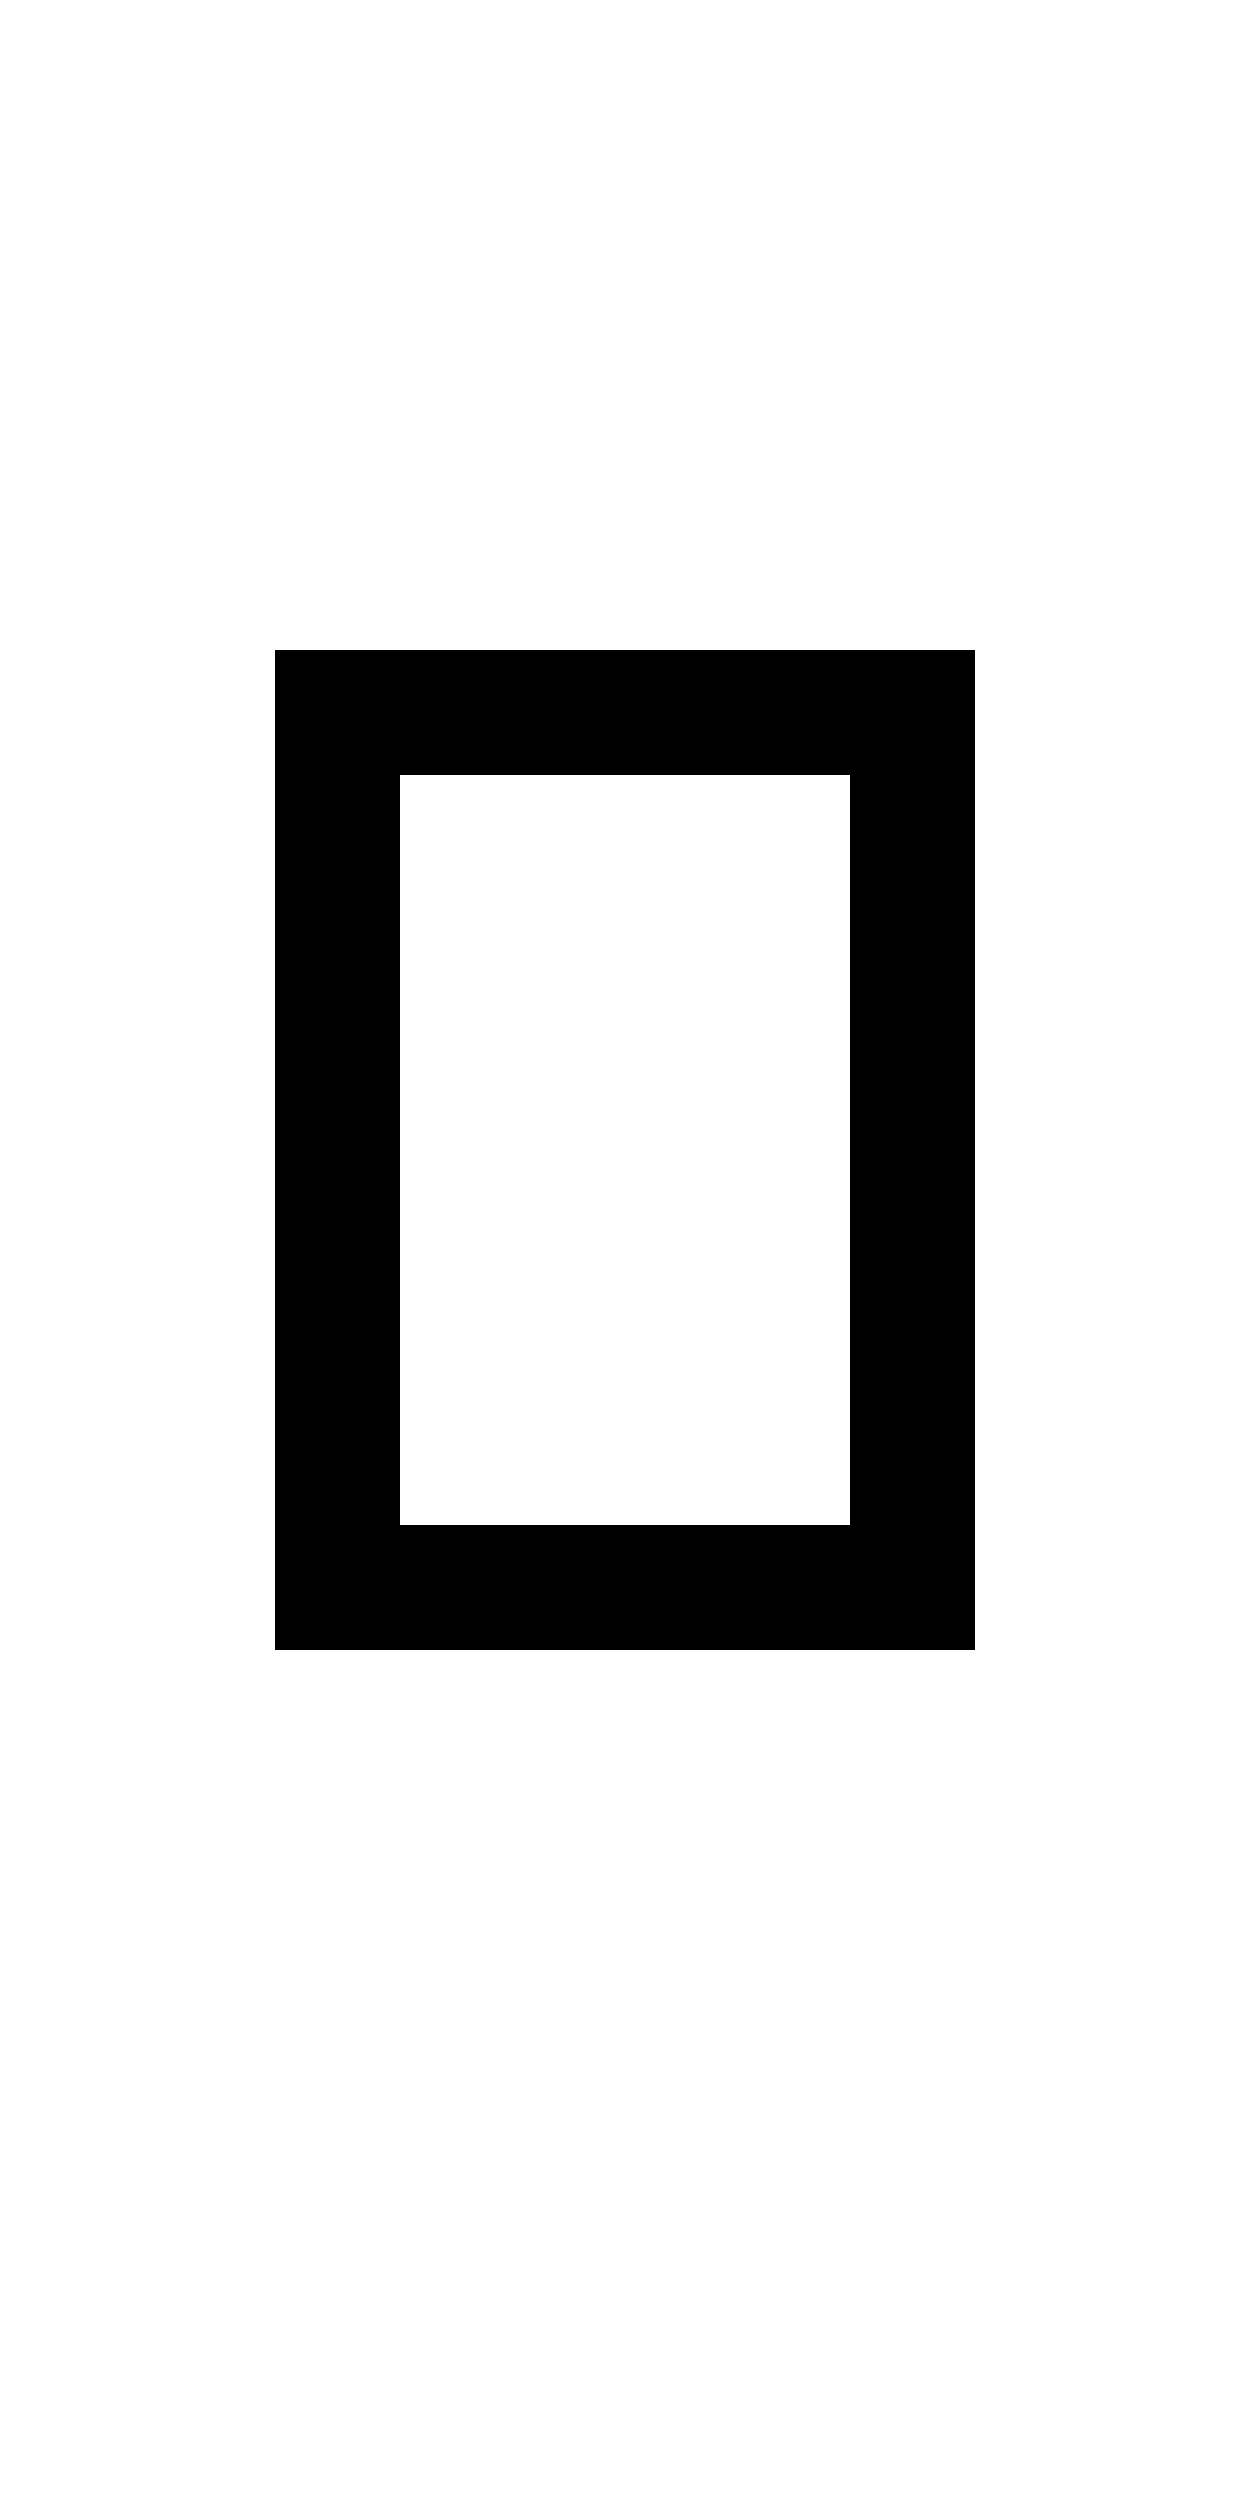
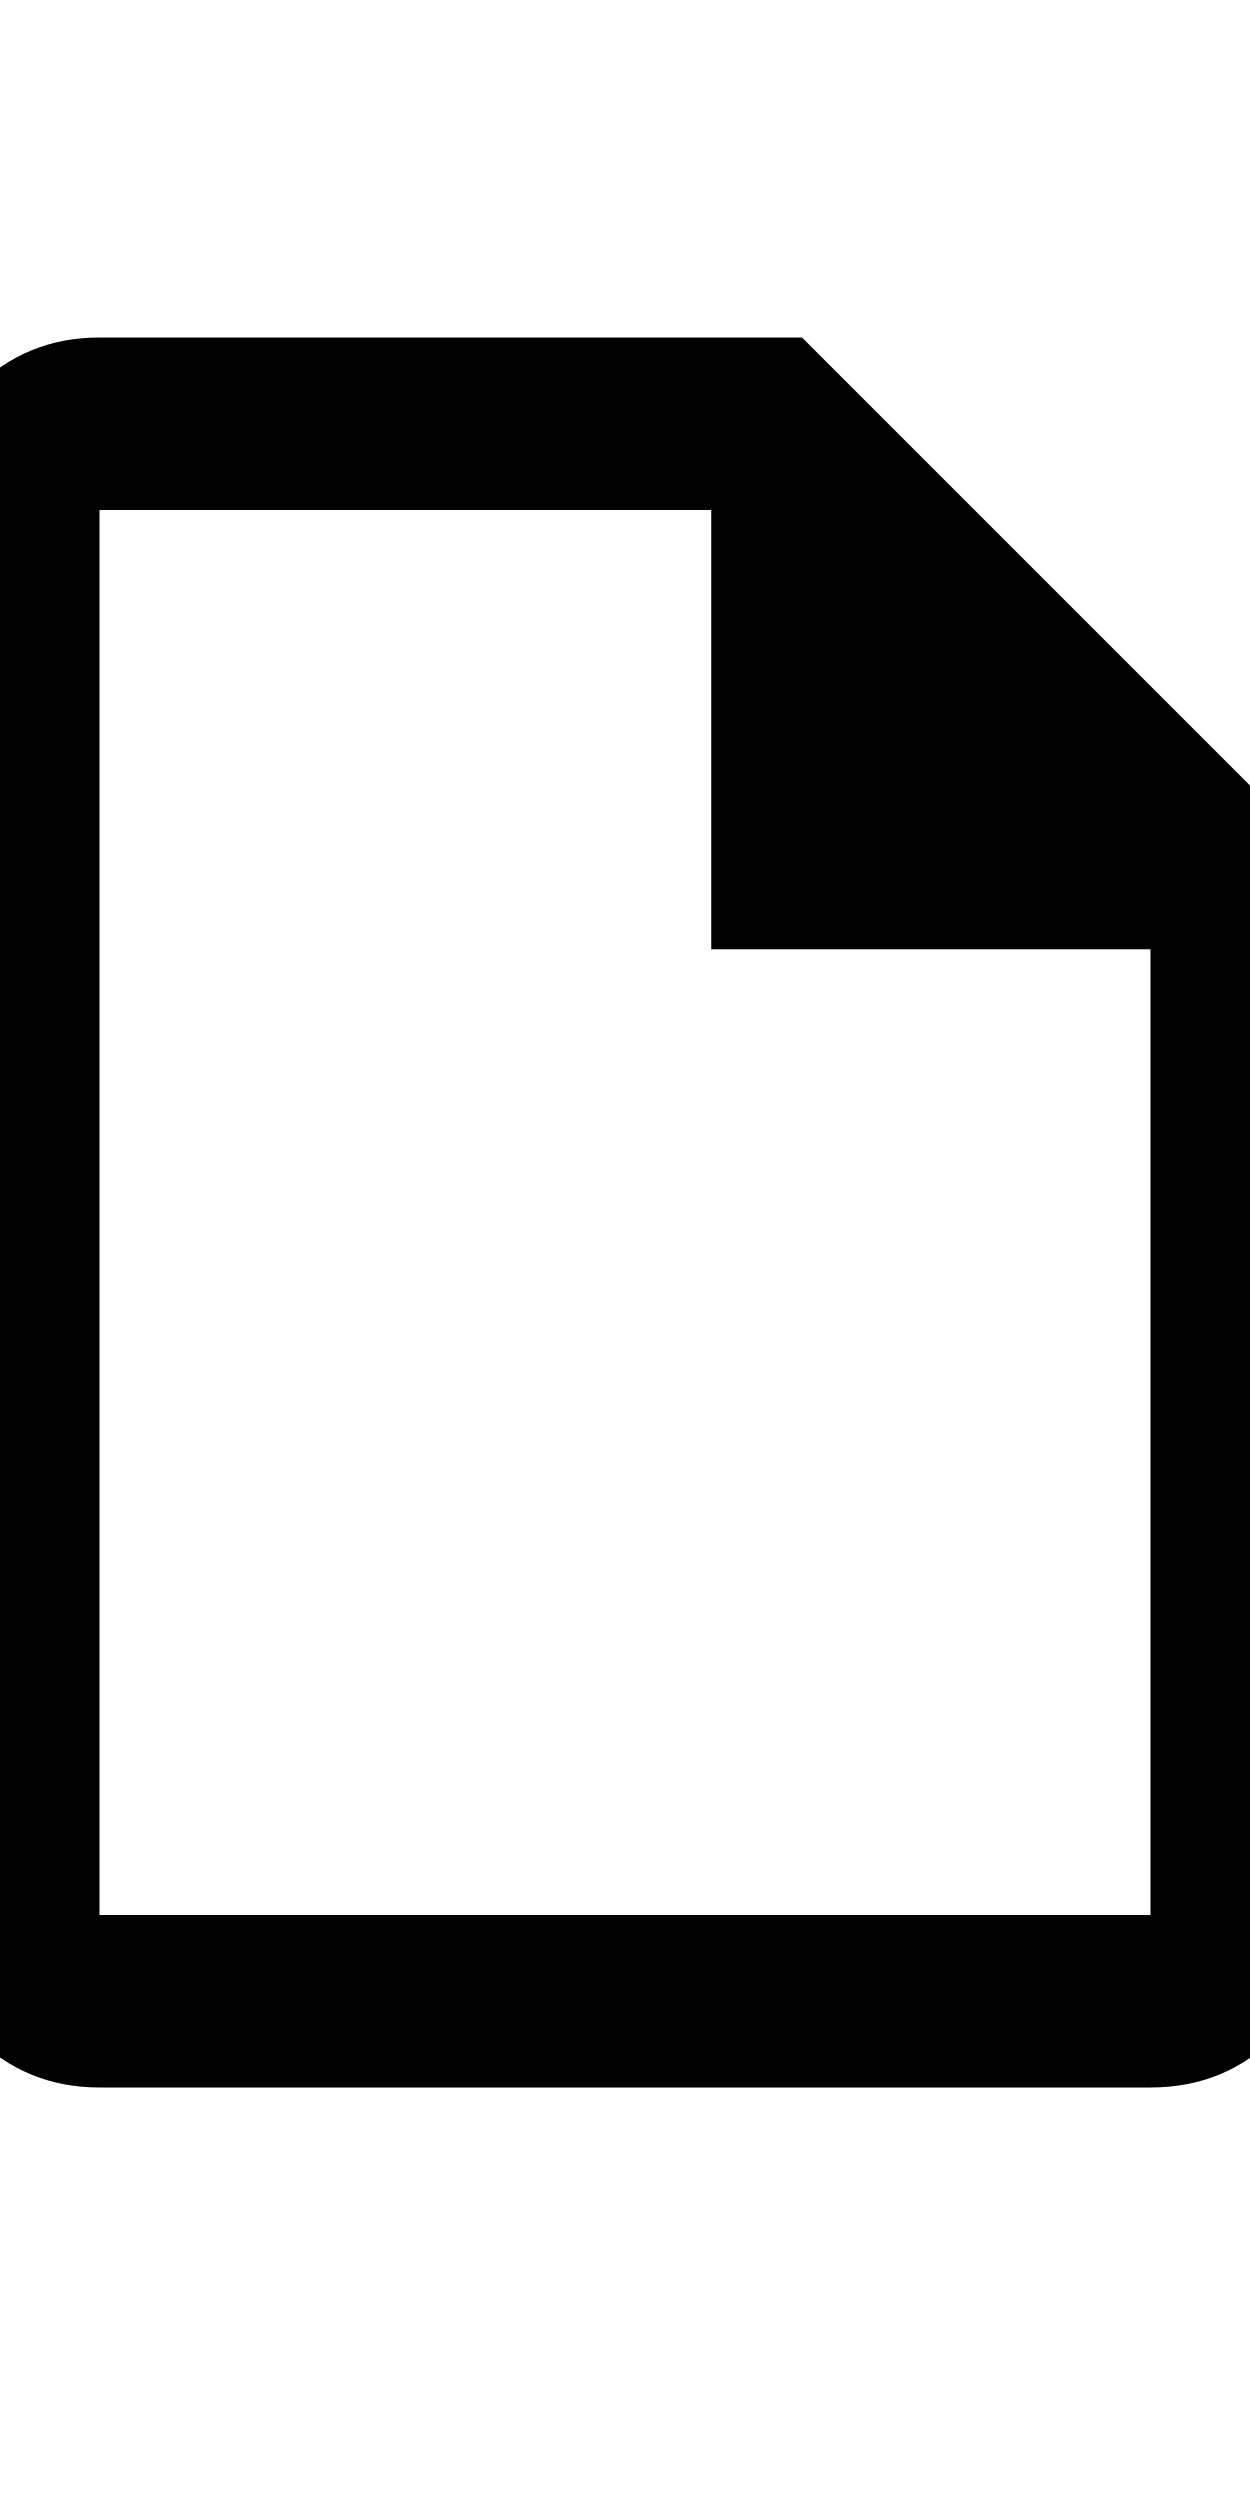
<svg xmlns="http://www.w3.org/2000/svg" viewBox="0 0 500 1000" width="500" height="1000">
-   <path fill="currentColor" d="M110.0,260.0 L390.0,260.0 L390.0,660.0 L110.0,660.0ZM160.0,610.0 L340.0,610.0 L340.0,310.0 L160.0,310.0Z" />
+   <path fill="currentColor" d="M320.8 135.0 531.0 345.2V766.0Q531.0 794.0 510.4 814.5Q489.9 835.0 460.2 835.0H39.8Q10.4 835.0 -10.1 814.5Q-31.0 793.6 -31.0 766.0V204.0Q-31.0 176.4 -10.1 155.5Q10.4 135.0 39.8 135.0ZM460.2 766.0V379.7H284.5V204.0H39.8V766.0Z" />
</svg>
